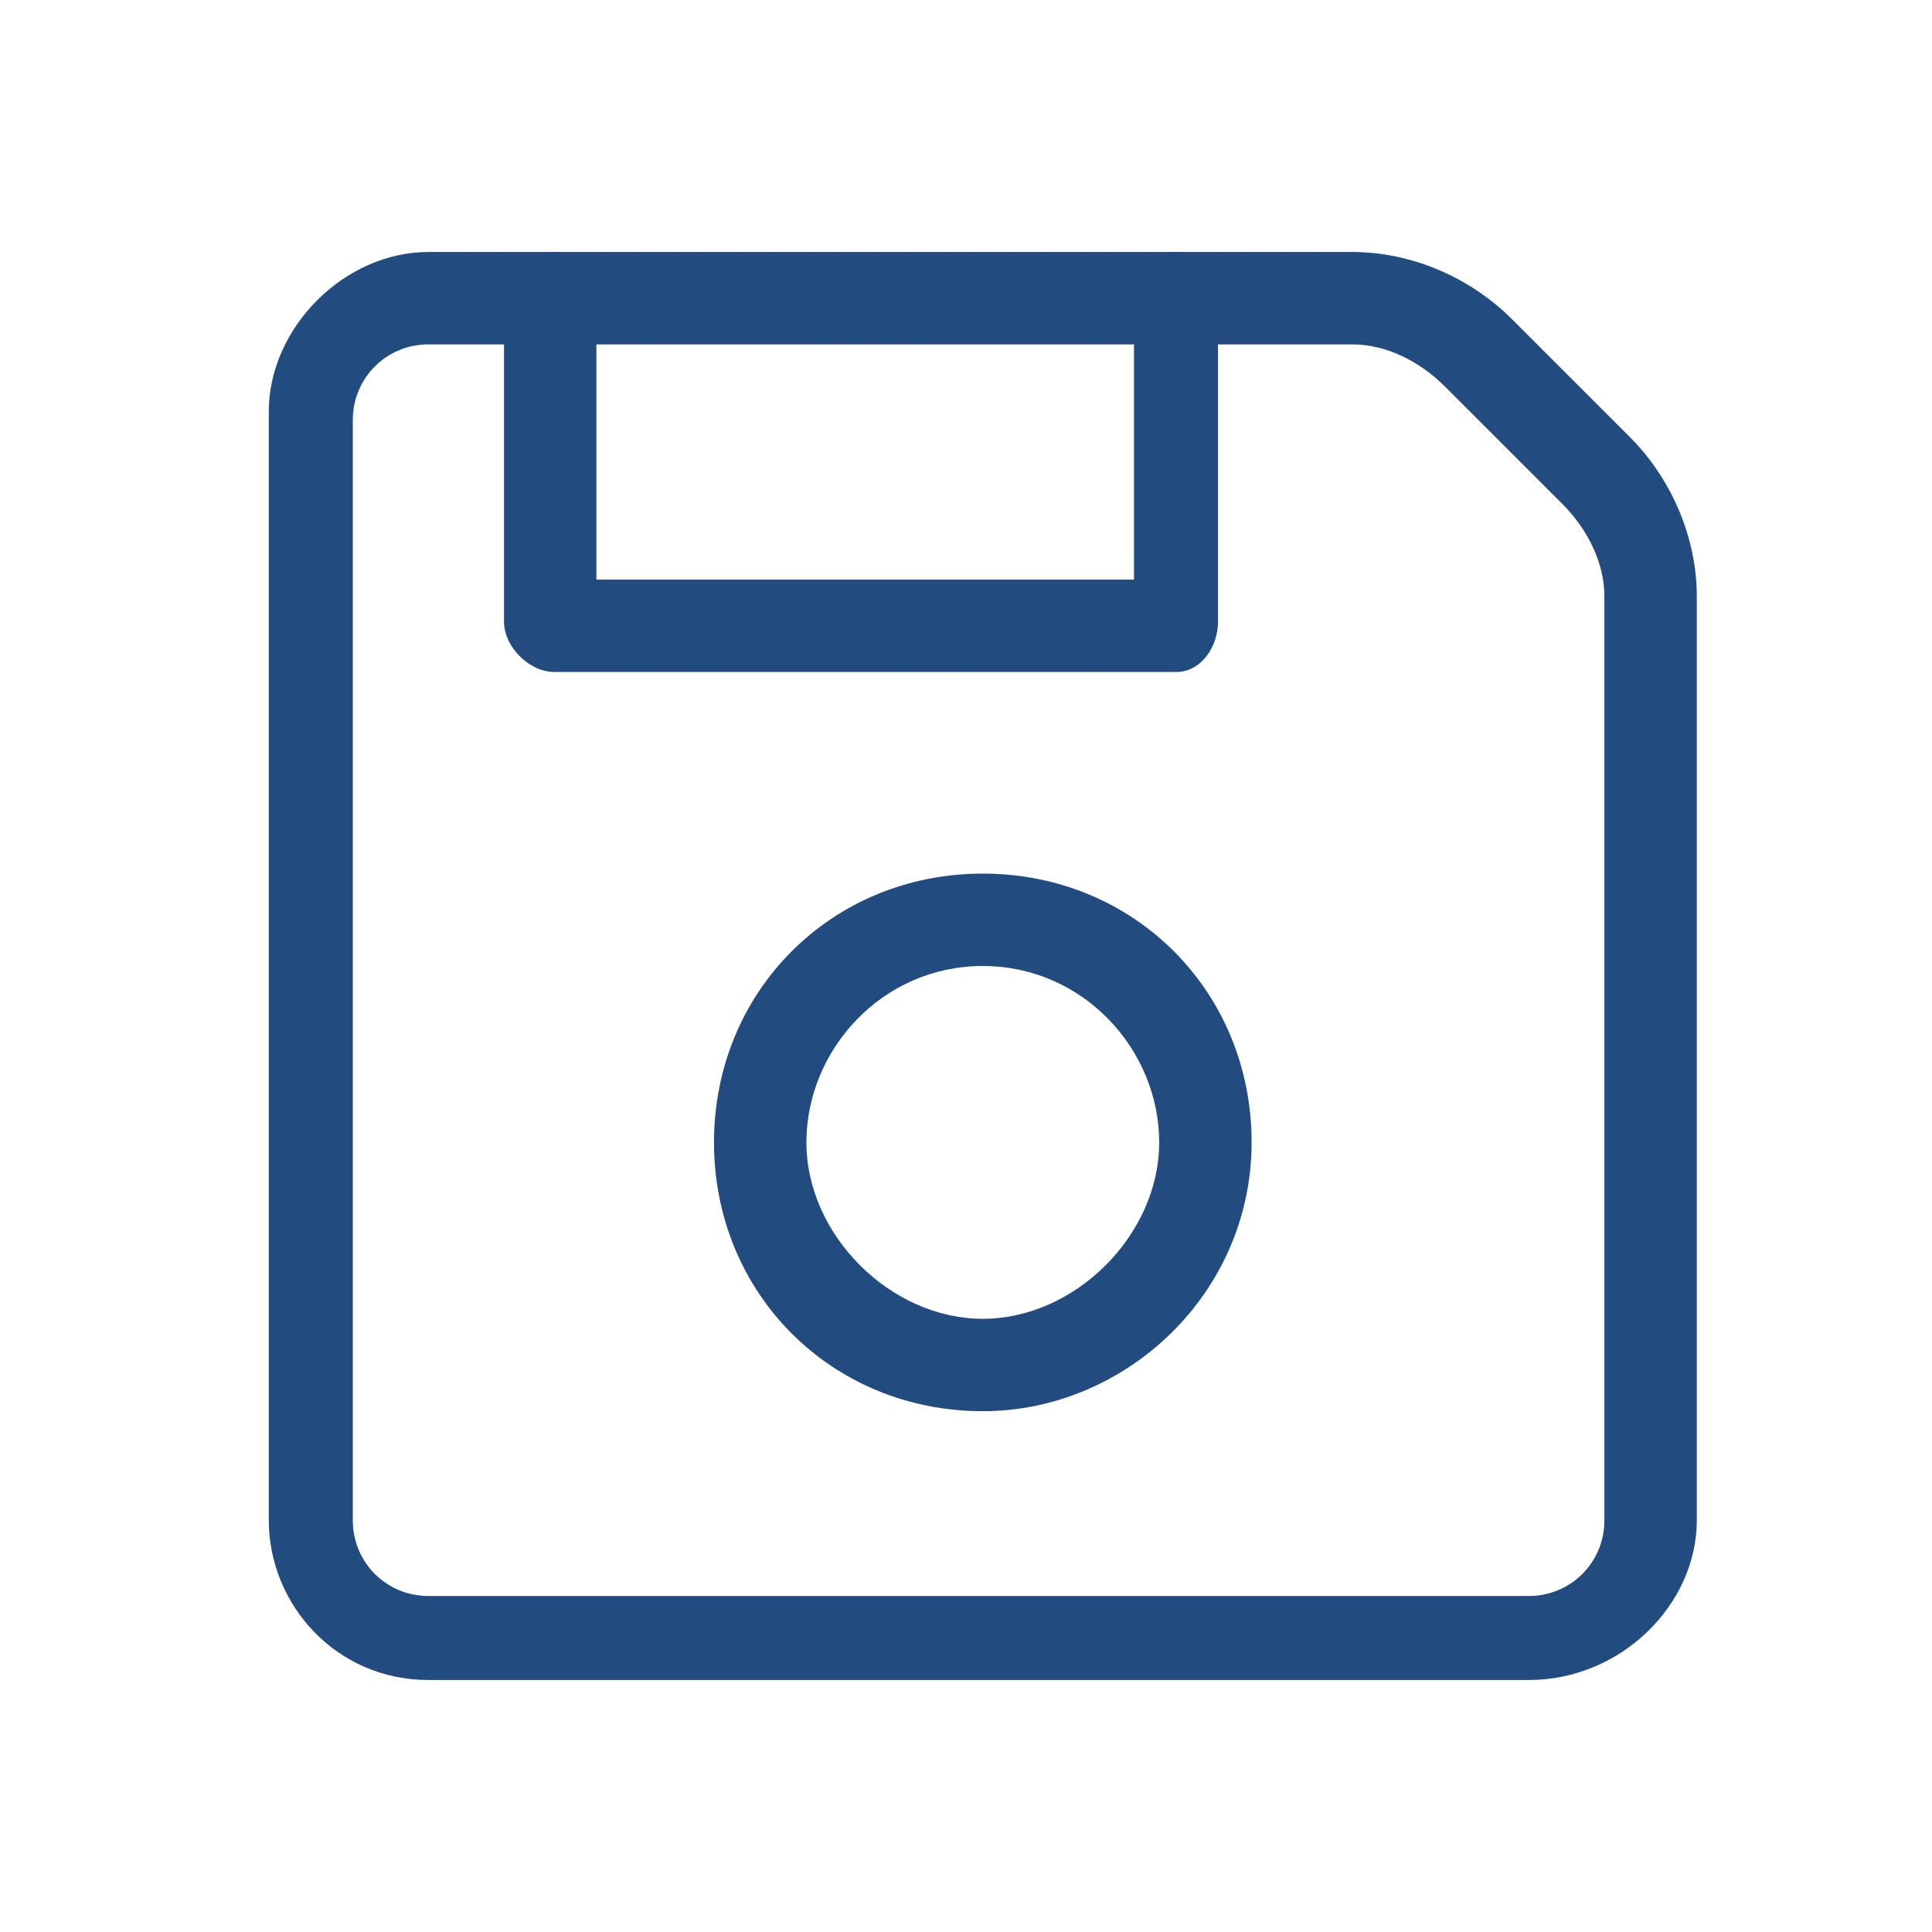
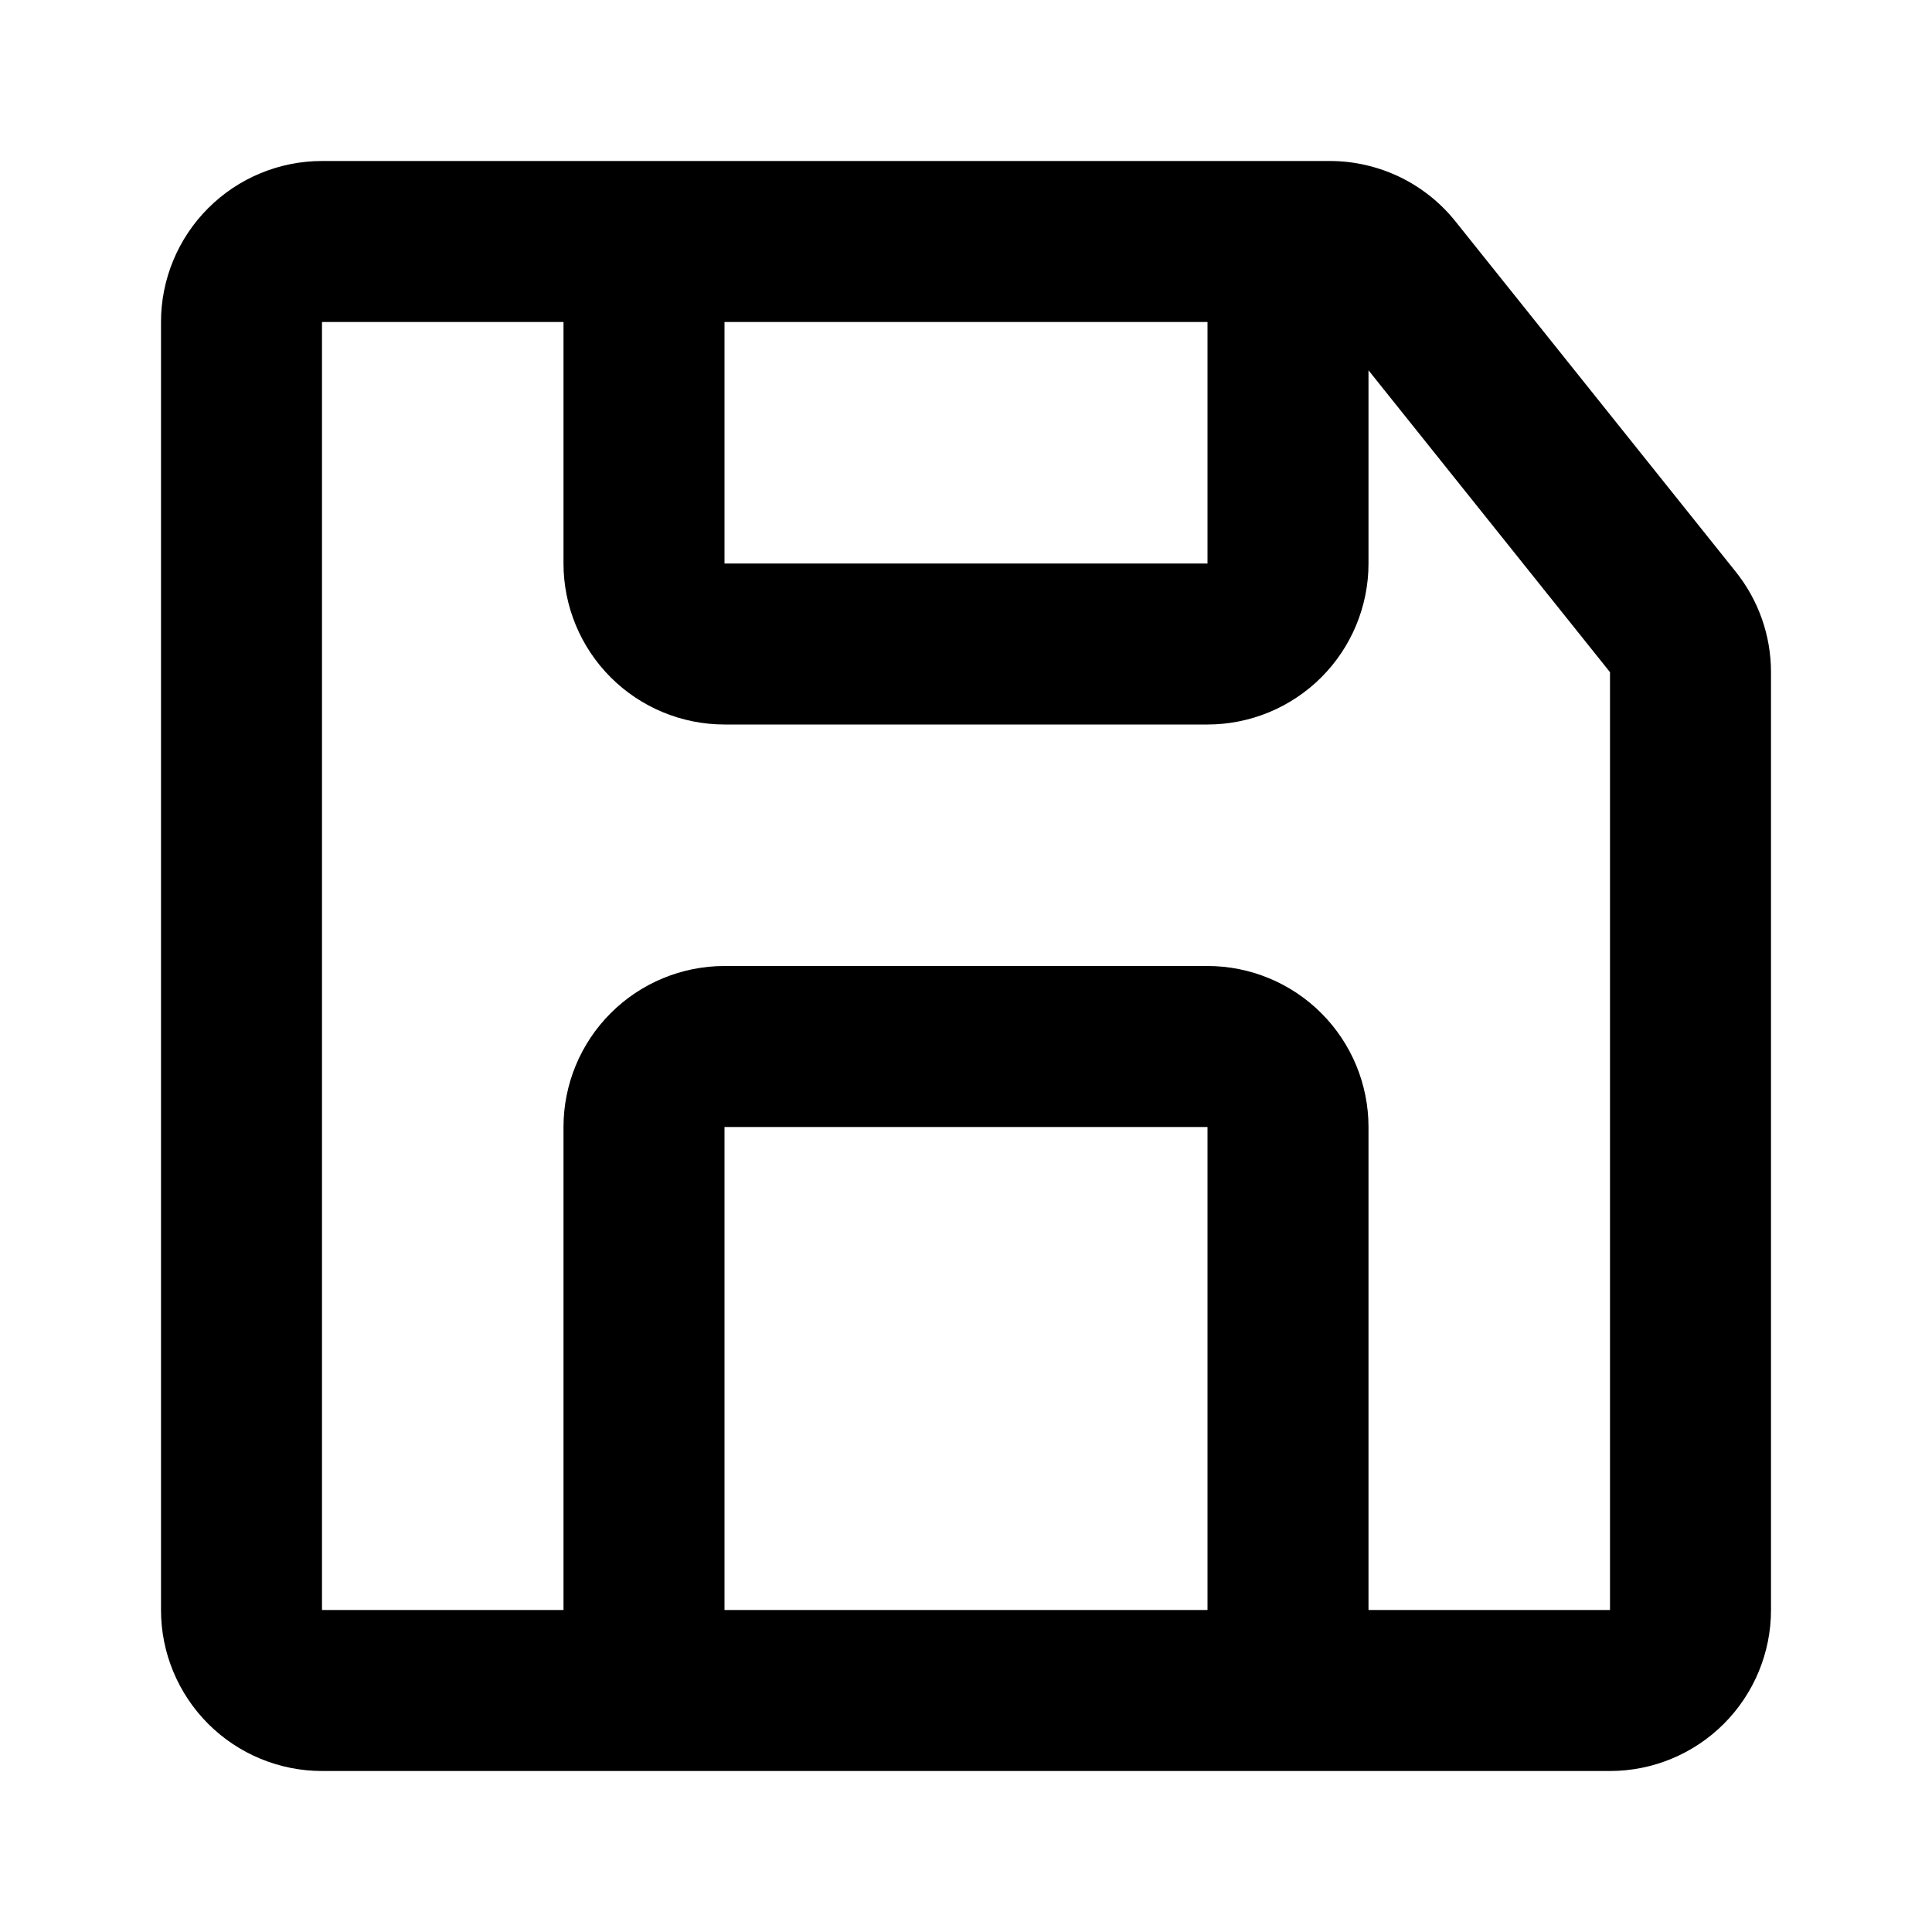
- <svg xmlns="http://www.w3.org/2000/svg" version="1.1" id="Слой_1" x="0px" y="0px" viewBox="0 0 23 23" style="enable-background:new 0 0 23 23; fill: #224b80" xml:space="preserve">
-   <path d="M18.2,20H5.1c-1.1,0-1.9-0.9-1.9-1.9V4.9C3.2,3.9,4.1,3,5.1,3h11c0.7,0,1.4,0.3,1.9,0.8l1.4,1.4c0.5,0.5,0.8,1.2,0.8,1.9v11  C20.2,19.1,19.3,20,18.2,20z M5.1,4.1c-0.5,0-0.9,0.4-0.9,0.9v13.1c0,0.5,0.4,0.9,0.9,0.9h13.1c0.5,0,0.9-0.4,0.9-0.9v-11  c0-0.4-0.2-0.8-0.5-1.1l-1.4-1.4c-0.3-0.3-0.7-0.5-1.1-0.5H5.1z" />
-   <path d="M14,8H6.6C6.3,8,6,7.7,6,7.4V3.5C6,3.2,6.3,3,6.6,3s0.5,0.2,0.5,0.5v3.4h6.4V3.5C13.5,3.2,13.7,3,14,3s0.5,0.2,0.5,0.5v3.9  C14.5,7.7,14.3,8,14,8z" />
-   <path d="M11.7,16.8c-1.8,0-3.2-1.4-3.2-3.2s1.4-3.2,3.2-3.2s3.2,1.4,3.2,3.2S13.4,16.8,11.7,16.8z M11.7,11.5c-1.2,0-2.1,1-2.1,2.1  s1,2.1,2.1,2.1s2.1-1,2.1-2.1S12.9,11.5,11.7,11.5z" />
+ <svg xmlns="http://www.w3.org/2000/svg" width="24" height="24" viewBox="0 0 24 24" fill="none">
+   <path d="M21.56 7.1L18.08 2.75C17.893 2.516 17.655 2.327 17.385 2.197C17.115 2.068 16.82 2 16.52 2H4C3.47 2 2.961 2.211 2.586 2.586C2.211 2.961 2 3.47 2 4V20C2 20.53 2.211 21.039 2.586 21.414C2.961 21.789 3.47 22 4 22H20C20.53 22 21.039 21.789 21.414 21.414C21.789 21.039 22 20.53 22 20V8.35C22 7.895 21.845 7.455 21.56 7.1ZM9 4H15V7H9V4ZM15 20H9V14H15V20ZM17 20V14C17 13.47 16.789 12.961 16.414 12.586C16.039 12.211 15.53 12 15 12H9C8.47 12 7.961 12.211 7.586 12.586C7.211 12.961 7 13.47 7 14V20H4V4H7V7C7 7.53 7.211 8.039 7.586 8.414C7.961 8.789 8.47 9 9 9H15C15.53 9 16.039 8.789 16.414 8.414C16.789 8.039 17 7.53 17 7V4.6L20 8.35V20H17Z" fill="black" />
</svg>
